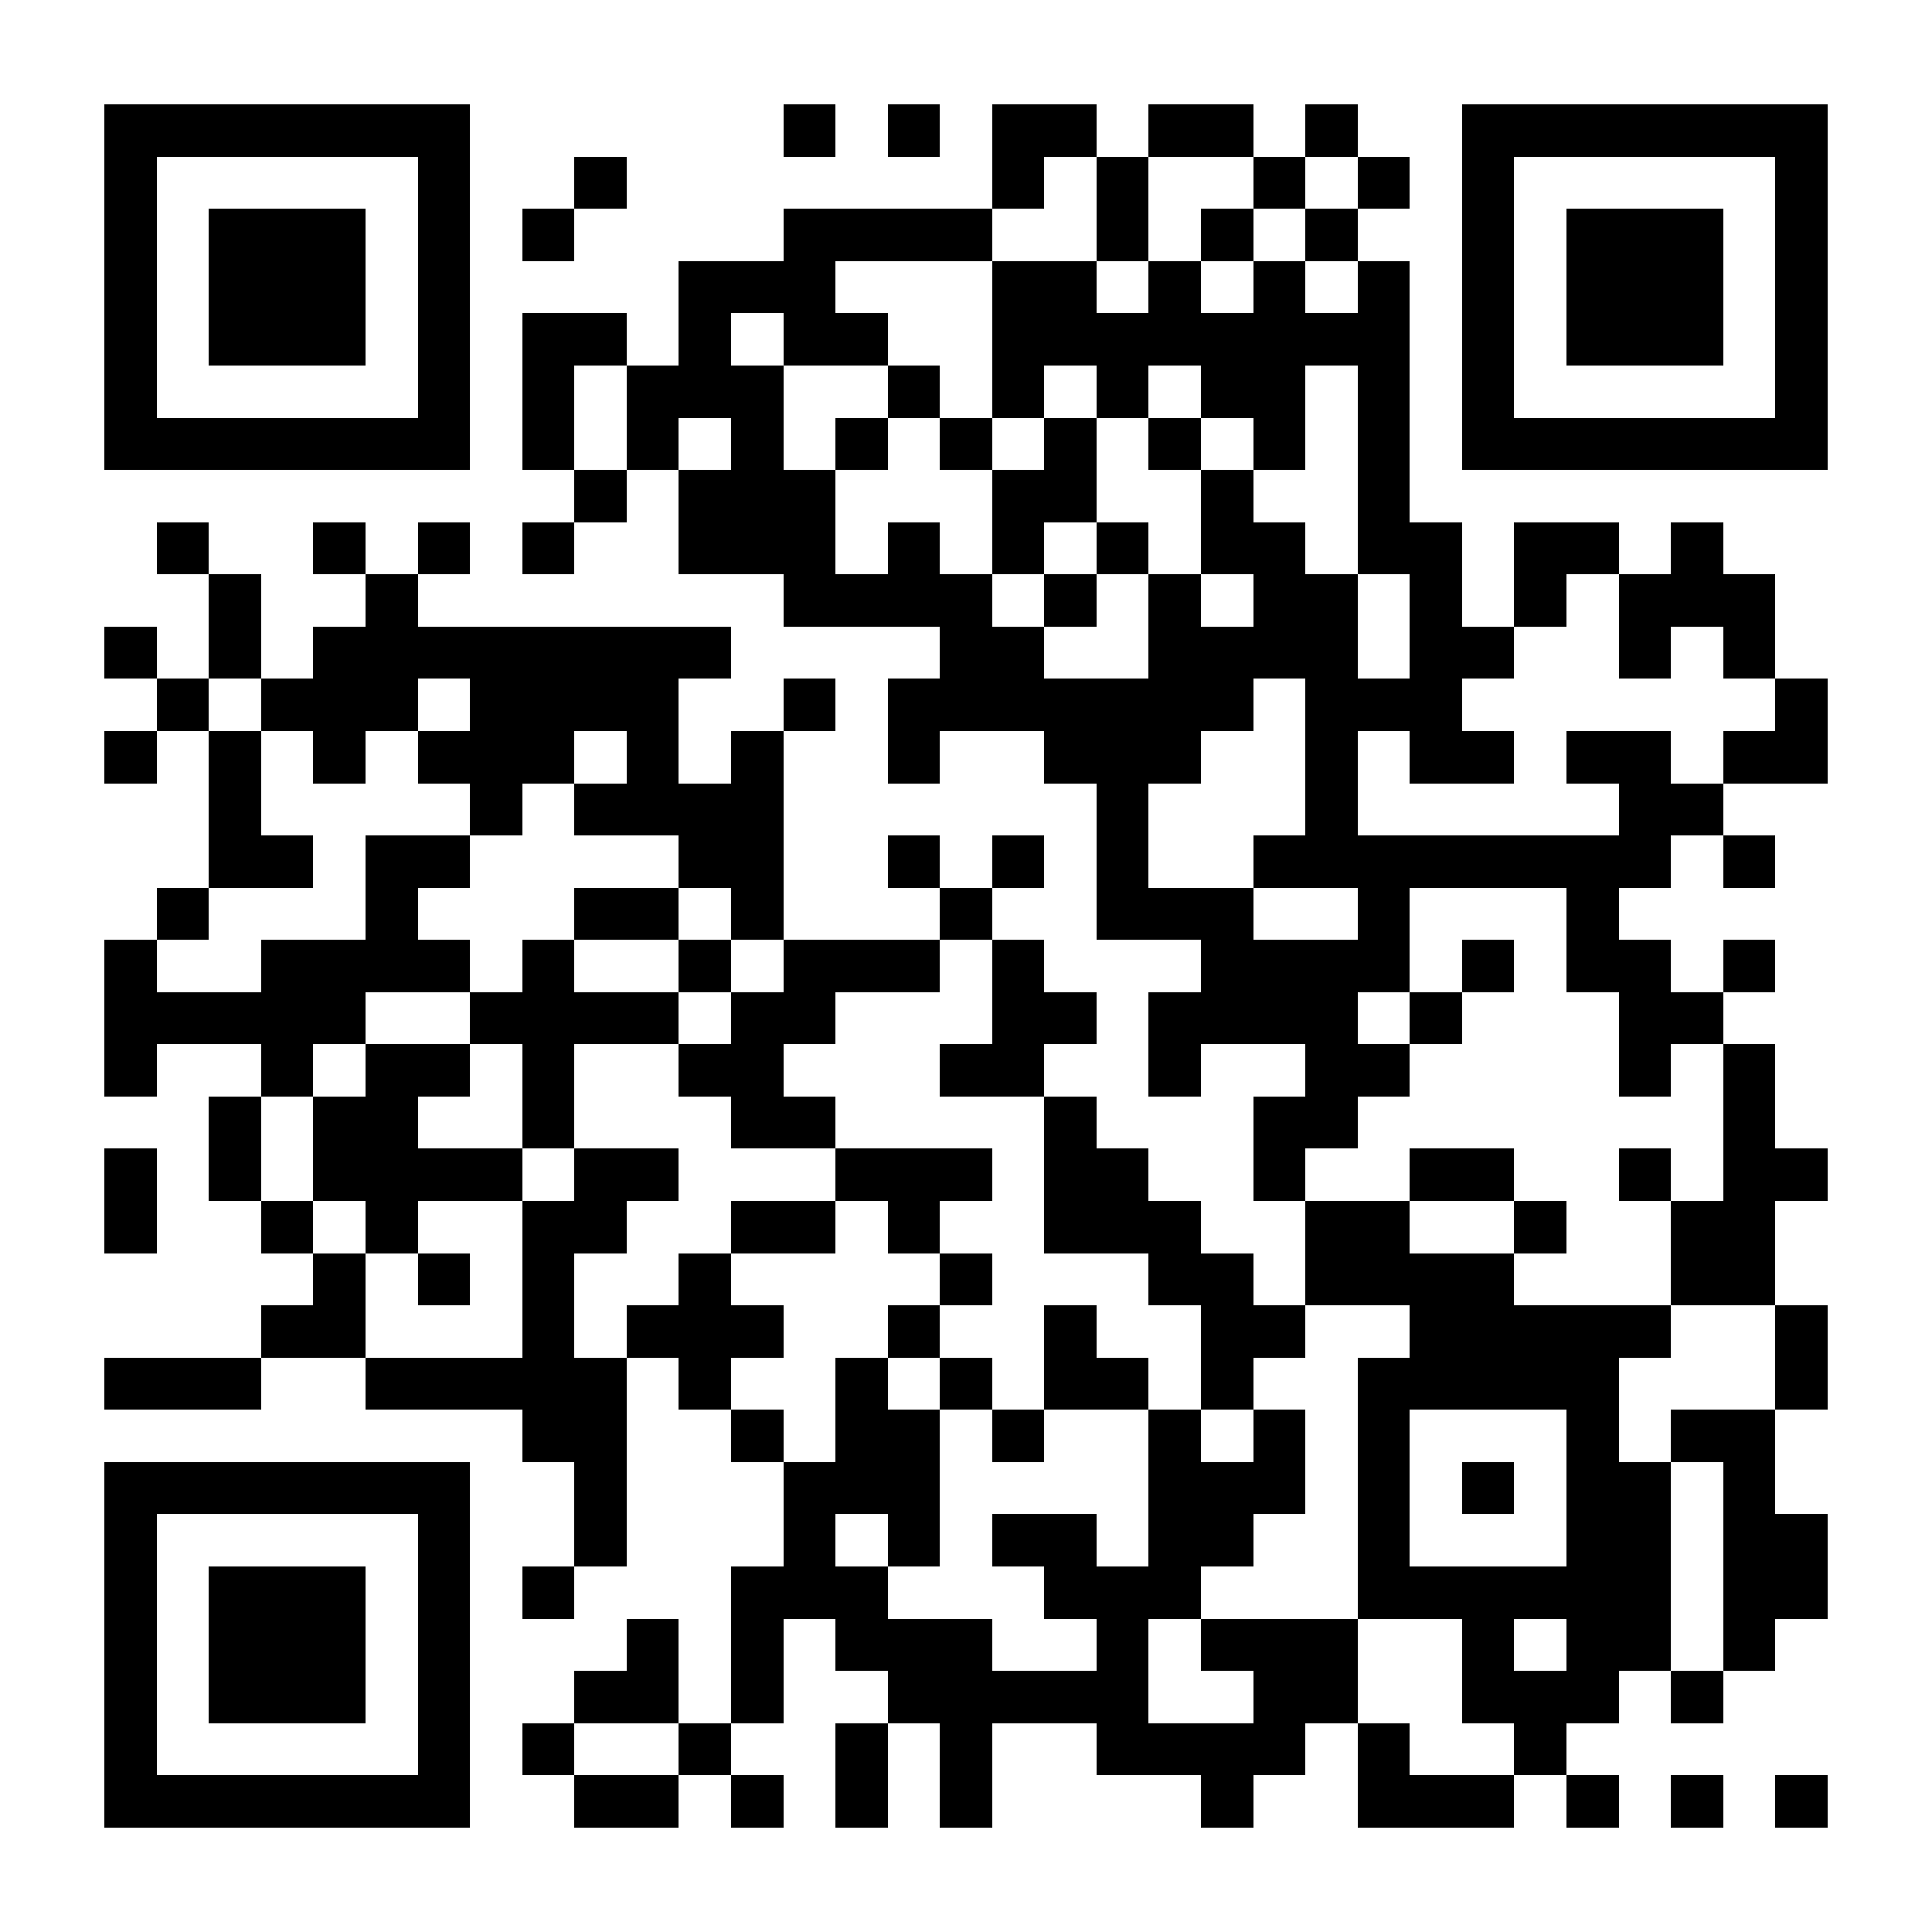
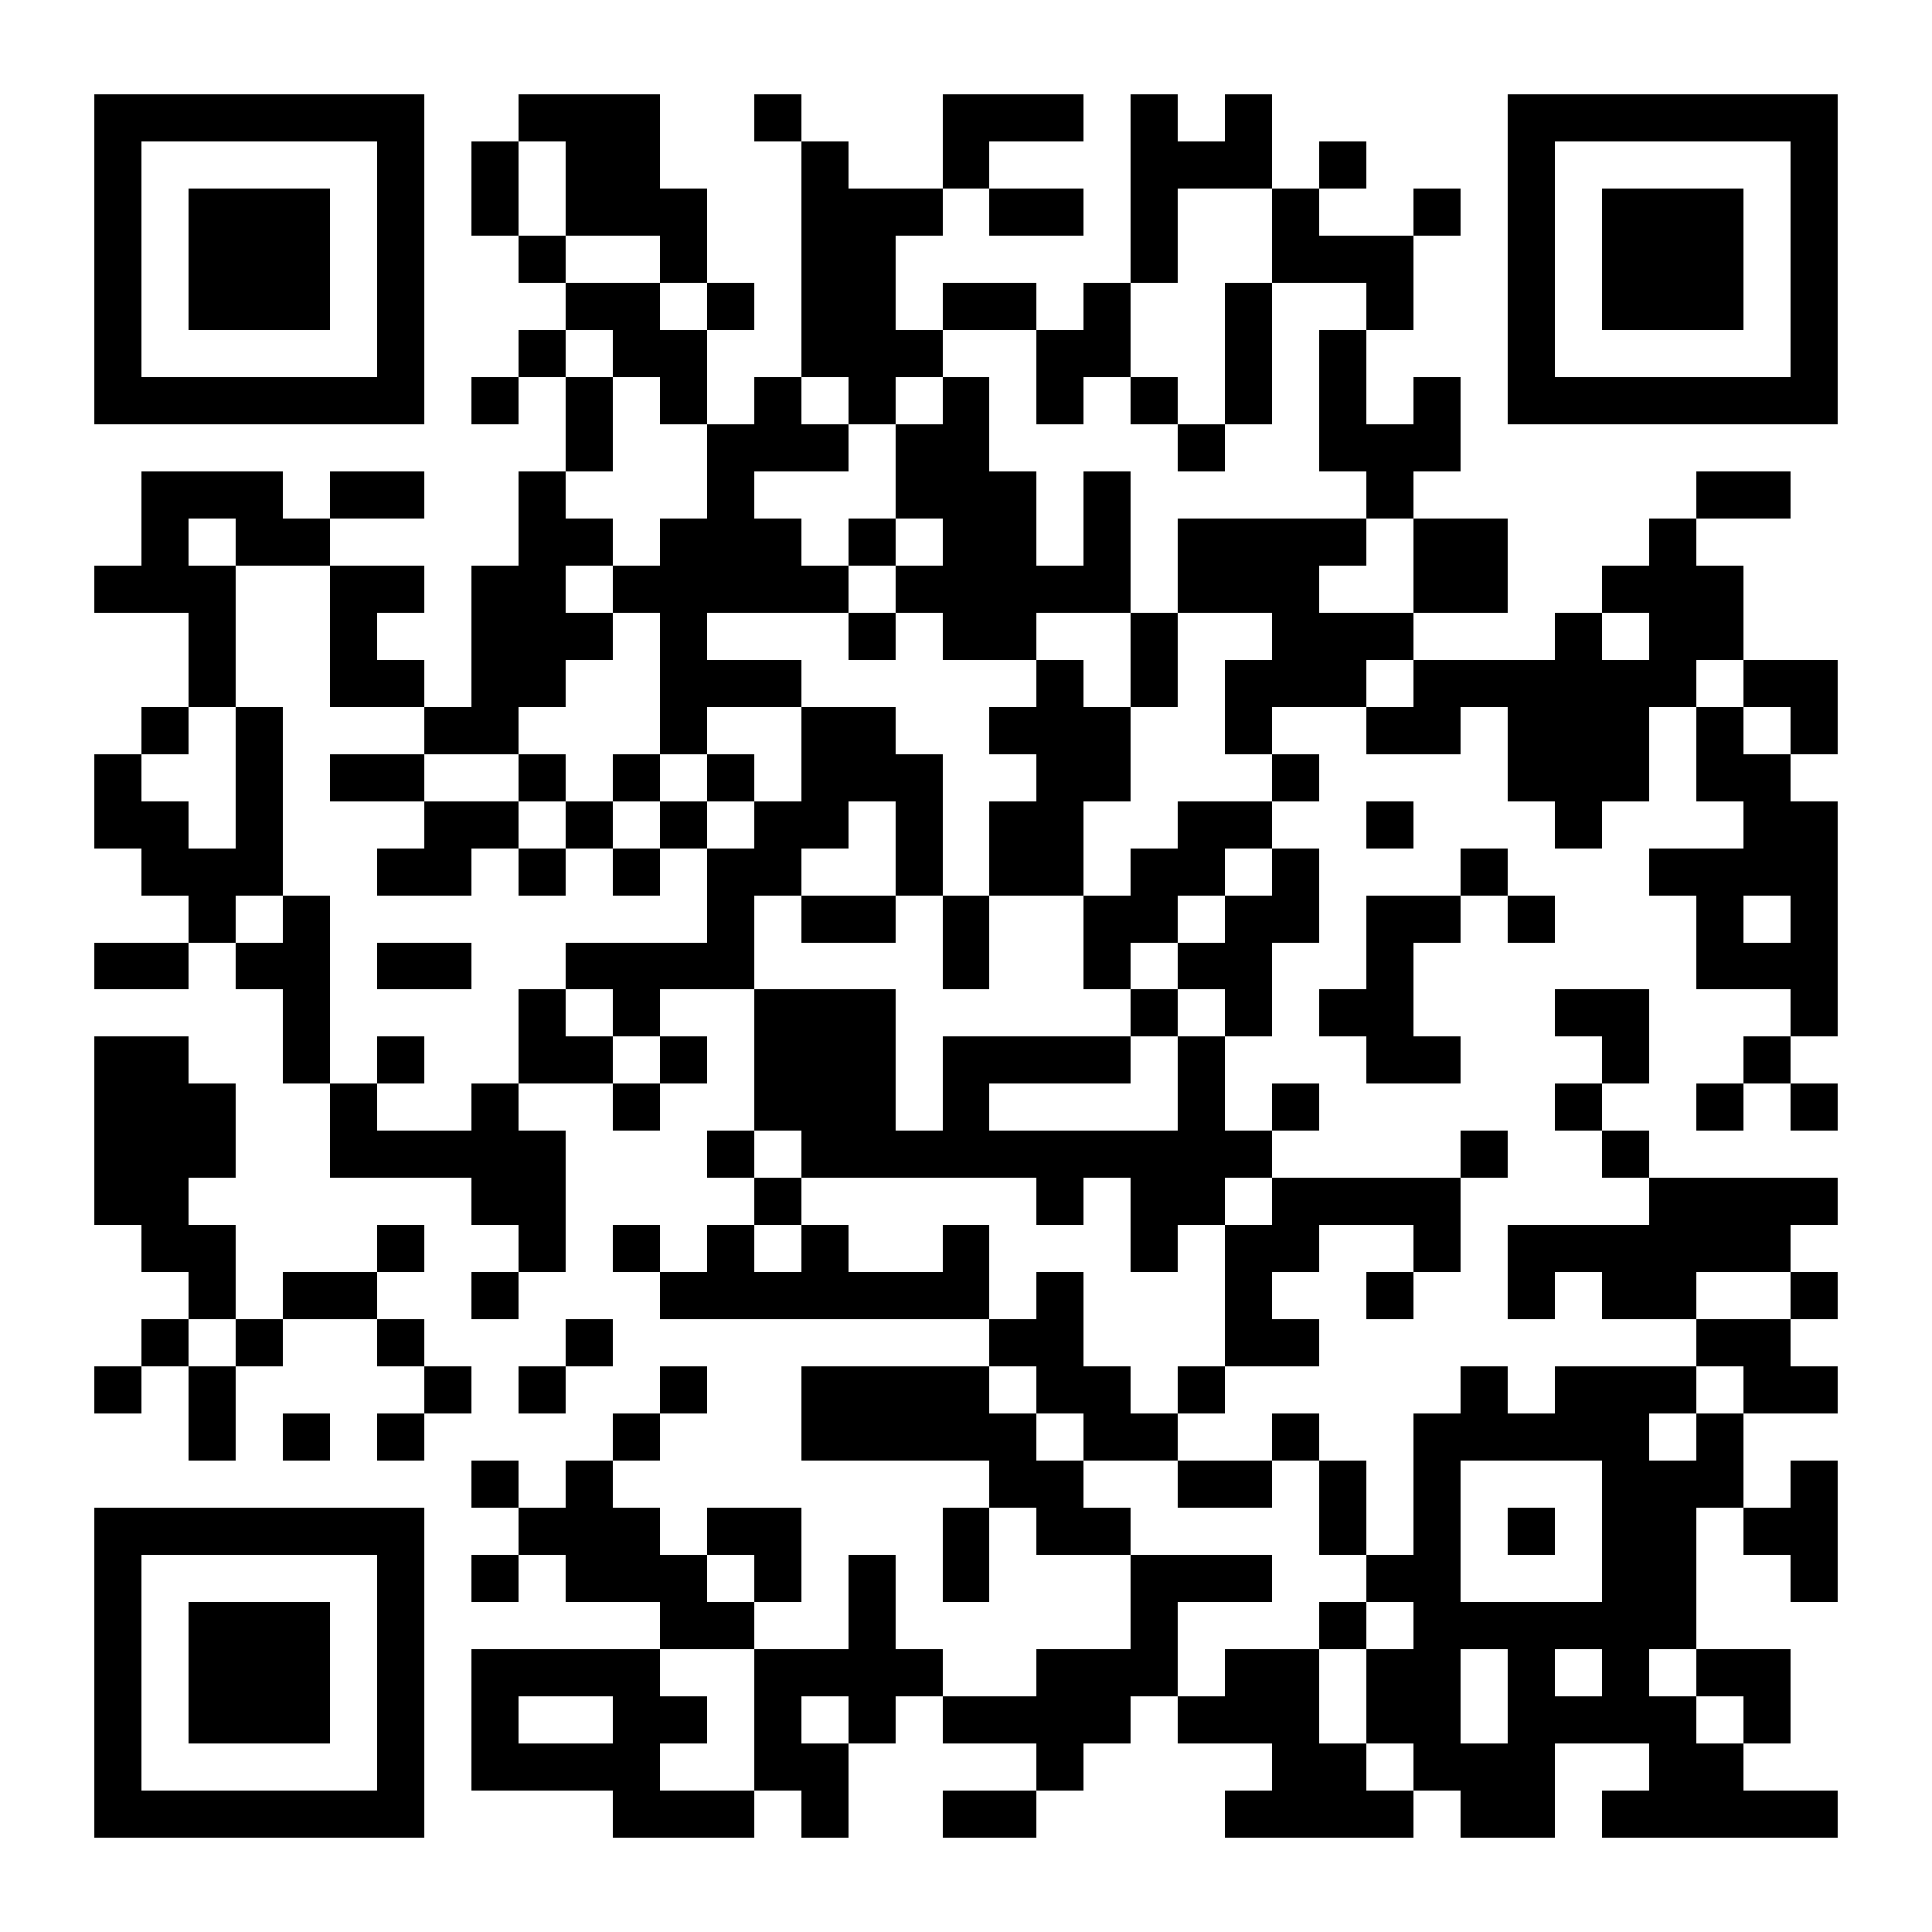
- <svg xmlns="http://www.w3.org/2000/svg" viewBox="0 0 37 37" shape-rendering="crispEdges">
-   <path fill="#ffffff" d="M0 0h37v37H0z" />
-   <path stroke="#000000" d="M2 2.5h7m6 0h1m1 0h1m1 0h2m1 0h2m1 0h1m2 0h7M2 3.5h1m5 0h1m2 0h1m7 0h1m1 0h1m2 0h1m1 0h1m1 0h1m5 0h1M2 4.5h1m1 0h3m1 0h1m1 0h1m4 0h4m2 0h1m1 0h1m1 0h1m2 0h1m1 0h3m1 0h1M2 5.5h1m1 0h3m1 0h1m4 0h3m3 0h2m1 0h1m1 0h1m1 0h1m1 0h1m1 0h3m1 0h1M2 6.5h1m1 0h3m1 0h1m1 0h2m1 0h1m1 0h2m2 0h8m1 0h1m1 0h3m1 0h1M2 7.5h1m5 0h1m1 0h1m1 0h3m2 0h1m1 0h1m1 0h1m1 0h2m1 0h1m1 0h1m5 0h1M2 8.5h7m1 0h1m1 0h1m1 0h1m1 0h1m1 0h1m1 0h1m1 0h1m1 0h1m1 0h1m1 0h7M11 9.5h1m1 0h3m3 0h2m2 0h1m2 0h1M3 10.5h1m2 0h1m1 0h1m1 0h1m2 0h3m1 0h1m1 0h1m1 0h1m1 0h2m1 0h2m1 0h2m1 0h1M4 11.5h1m2 0h1m7 0h4m1 0h1m1 0h1m1 0h2m1 0h1m1 0h1m1 0h3M2 12.5h1m1 0h1m1 0h8m4 0h2m2 0h4m1 0h2m2 0h1m1 0h1M3 13.5h1m1 0h3m1 0h4m2 0h1m1 0h7m1 0h3m6 0h1M2 14.5h1m1 0h1m1 0h1m1 0h3m1 0h1m1 0h1m2 0h1m2 0h3m2 0h1m1 0h2m1 0h2m1 0h2M4 15.5h1m4 0h1m1 0h4m6 0h1m3 0h1m5 0h2M4 16.5h2m1 0h2m4 0h2m2 0h1m1 0h1m1 0h1m2 0h8m1 0h1M3 17.5h1m3 0h1m3 0h2m1 0h1m3 0h1m2 0h3m2 0h1m3 0h1M2 18.5h1m2 0h4m1 0h1m2 0h1m1 0h3m1 0h1m3 0h4m1 0h1m1 0h2m1 0h1M2 19.5h5m2 0h4m1 0h2m3 0h2m1 0h4m1 0h1m3 0h2M2 20.5h1m2 0h1m1 0h2m1 0h1m2 0h2m3 0h2m2 0h1m2 0h2m4 0h1m1 0h1M4 21.5h1m1 0h2m2 0h1m3 0h2m4 0h1m3 0h2m7 0h1M2 22.5h1m1 0h1m1 0h4m1 0h2m3 0h3m1 0h2m2 0h1m2 0h2m2 0h1m1 0h2M2 23.5h1m2 0h1m1 0h1m2 0h2m2 0h2m1 0h1m2 0h3m2 0h2m2 0h1m2 0h2M6 24.5h1m1 0h1m1 0h1m2 0h1m4 0h1m3 0h2m1 0h4m3 0h2M5 25.5h2m3 0h1m1 0h3m2 0h1m2 0h1m2 0h2m2 0h5m2 0h1M2 26.5h3m2 0h5m1 0h1m2 0h1m1 0h1m1 0h2m1 0h1m2 0h5m3 0h1M10 27.5h2m2 0h1m1 0h2m1 0h1m2 0h1m1 0h1m1 0h1m3 0h1m1 0h2M2 28.5h7m2 0h1m3 0h3m4 0h3m1 0h1m1 0h1m1 0h2m1 0h1M2 29.5h1m5 0h1m2 0h1m3 0h1m1 0h1m1 0h2m1 0h2m2 0h1m3 0h2m1 0h2M2 30.5h1m1 0h3m1 0h1m1 0h1m3 0h3m3 0h3m3 0h6m1 0h2M2 31.5h1m1 0h3m1 0h1m3 0h1m1 0h1m1 0h3m2 0h1m1 0h3m2 0h1m1 0h2m1 0h1M2 32.5h1m1 0h3m1 0h1m2 0h2m1 0h1m2 0h5m2 0h2m2 0h3m1 0h1M2 33.5h1m5 0h1m1 0h1m2 0h1m2 0h1m1 0h1m2 0h4m1 0h1m2 0h1M2 34.5h7m2 0h2m1 0h1m1 0h1m1 0h1m4 0h1m2 0h3m1 0h1m1 0h1m1 0h1" />
+ <svg xmlns="http://www.w3.org/2000/svg" viewBox="0 0 41 41" shape-rendering="crispEdges">
+   <path fill="#ffffff" d="M0 0h41v41H0z" />
+   <path stroke="#000000" d="M2 2.5h7m2 0h3m2 0h1m3 0h3m1 0h1m1 0h1m5 0h7M2 3.5h1m5 0h1m1 0h1m1 0h2m3 0h1m2 0h1m3 0h3m1 0h1m3 0h1m5 0h1M2 4.5h1m1 0h3m1 0h1m1 0h1m1 0h3m2 0h3m1 0h2m1 0h1m2 0h1m2 0h1m1 0h1m1 0h3m1 0h1M2 5.5h1m1 0h3m1 0h1m2 0h1m2 0h1m2 0h2m5 0h1m2 0h3m2 0h1m1 0h3m1 0h1M2 6.5h1m1 0h3m1 0h1m3 0h2m1 0h1m1 0h2m1 0h2m1 0h1m2 0h1m2 0h1m2 0h1m1 0h3m1 0h1M2 7.5h1m5 0h1m2 0h1m1 0h2m2 0h3m2 0h2m2 0h1m1 0h1m3 0h1m5 0h1M2 8.5h7m1 0h1m1 0h1m1 0h1m1 0h1m1 0h1m1 0h1m1 0h1m1 0h1m1 0h1m1 0h1m1 0h1m1 0h7M12 9.5h1m2 0h3m1 0h2m4 0h1m2 0h3M3 10.5h3m1 0h2m2 0h1m3 0h1m3 0h3m1 0h1m5 0h1m6 0h2M3 11.5h1m1 0h2m4 0h2m1 0h3m1 0h1m1 0h2m1 0h1m1 0h4m1 0h2m3 0h1M2 12.5h3m2 0h2m1 0h2m1 0h5m1 0h5m1 0h3m2 0h2m2 0h3M4 13.5h1m2 0h1m2 0h3m1 0h1m3 0h1m1 0h2m2 0h1m2 0h3m3 0h1m1 0h2M4 14.5h1m2 0h2m1 0h2m2 0h3m5 0h1m1 0h1m1 0h3m1 0h6m1 0h2M3 15.5h1m1 0h1m3 0h2m3 0h1m2 0h2m2 0h3m2 0h1m2 0h2m1 0h3m1 0h1m1 0h1M2 16.5h1m2 0h1m1 0h2m2 0h1m1 0h1m1 0h1m1 0h3m2 0h2m3 0h1m4 0h3m1 0h2M2 17.5h2m1 0h1m3 0h2m1 0h1m1 0h1m1 0h2m1 0h1m1 0h2m2 0h2m2 0h1m3 0h1m3 0h2M3 18.5h3m2 0h2m1 0h1m1 0h1m1 0h2m2 0h1m1 0h2m1 0h2m1 0h1m3 0h1m3 0h4M4 19.5h1m1 0h1m8 0h1m1 0h2m1 0h1m2 0h2m1 0h2m1 0h2m1 0h1m3 0h1m1 0h1M2 20.5h2m1 0h2m1 0h2m2 0h4m4 0h1m2 0h1m1 0h2m2 0h1m6 0h3M6 21.5h1m4 0h1m1 0h1m2 0h3m5 0h1m1 0h1m1 0h2m3 0h2m3 0h1M2 22.5h2m2 0h1m1 0h1m2 0h2m1 0h1m1 0h3m1 0h4m1 0h1m3 0h2m3 0h1m2 0h1M2 23.5h3m2 0h1m2 0h1m2 0h1m2 0h3m1 0h1m4 0h1m1 0h1m5 0h1m2 0h1m1 0h1M2 24.5h3m2 0h5m3 0h1m1 0h10m4 0h1m2 0h1M2 25.5h2m6 0h2m4 0h1m5 0h1m1 0h2m1 0h4m4 0h4M3 26.5h2m3 0h1m2 0h1m1 0h1m1 0h1m1 0h1m2 0h1m3 0h1m1 0h2m2 0h1m1 0h6M4 27.5h1m1 0h2m2 0h1m3 0h7m1 0h1m3 0h1m2 0h1m2 0h1m1 0h2m2 0h1M3 28.5h1m1 0h1m2 0h1m3 0h1m8 0h2m3 0h2m8 0h2M2 29.5h1m1 0h1m4 0h1m1 0h1m2 0h1m2 0h4m1 0h2m1 0h1m5 0h1m1 0h3m1 0h2M4 30.5h1m1 0h1m1 0h1m4 0h1m3 0h5m1 0h2m2 0h1m2 0h5m1 0h1M10 31.5h1m1 0h1m8 0h2m2 0h2m1 0h1m1 0h1m3 0h3m1 0h1M2 32.5h7m2 0h3m1 0h2m3 0h1m1 0h2m4 0h1m1 0h1m1 0h1m1 0h2m1 0h2M2 33.5h1m5 0h1m1 0h1m1 0h3m1 0h1m1 0h1m1 0h1m3 0h3m2 0h2m3 0h2m2 0h1M2 34.5h1m1 0h3m1 0h1m5 0h2m2 0h1m5 0h1m3 0h1m1 0h6M2 35.5h1m1 0h3m1 0h1m1 0h4m2 0h4m2 0h3m1 0h2m1 0h2m1 0h1m1 0h1m1 0h2M2 36.5h1m1 0h3m1 0h1m1 0h1m2 0h2m1 0h1m1 0h1m1 0h4m1 0h3m1 0h2m1 0h4m1 0h1M2 37.5h1m5 0h1m1 0h4m2 0h2m4 0h1m4 0h2m1 0h3m2 0h2M2 38.5h7m4 0h3m1 0h1m2 0h2m4 0h4m1 0h2m1 0h5" />
</svg>
